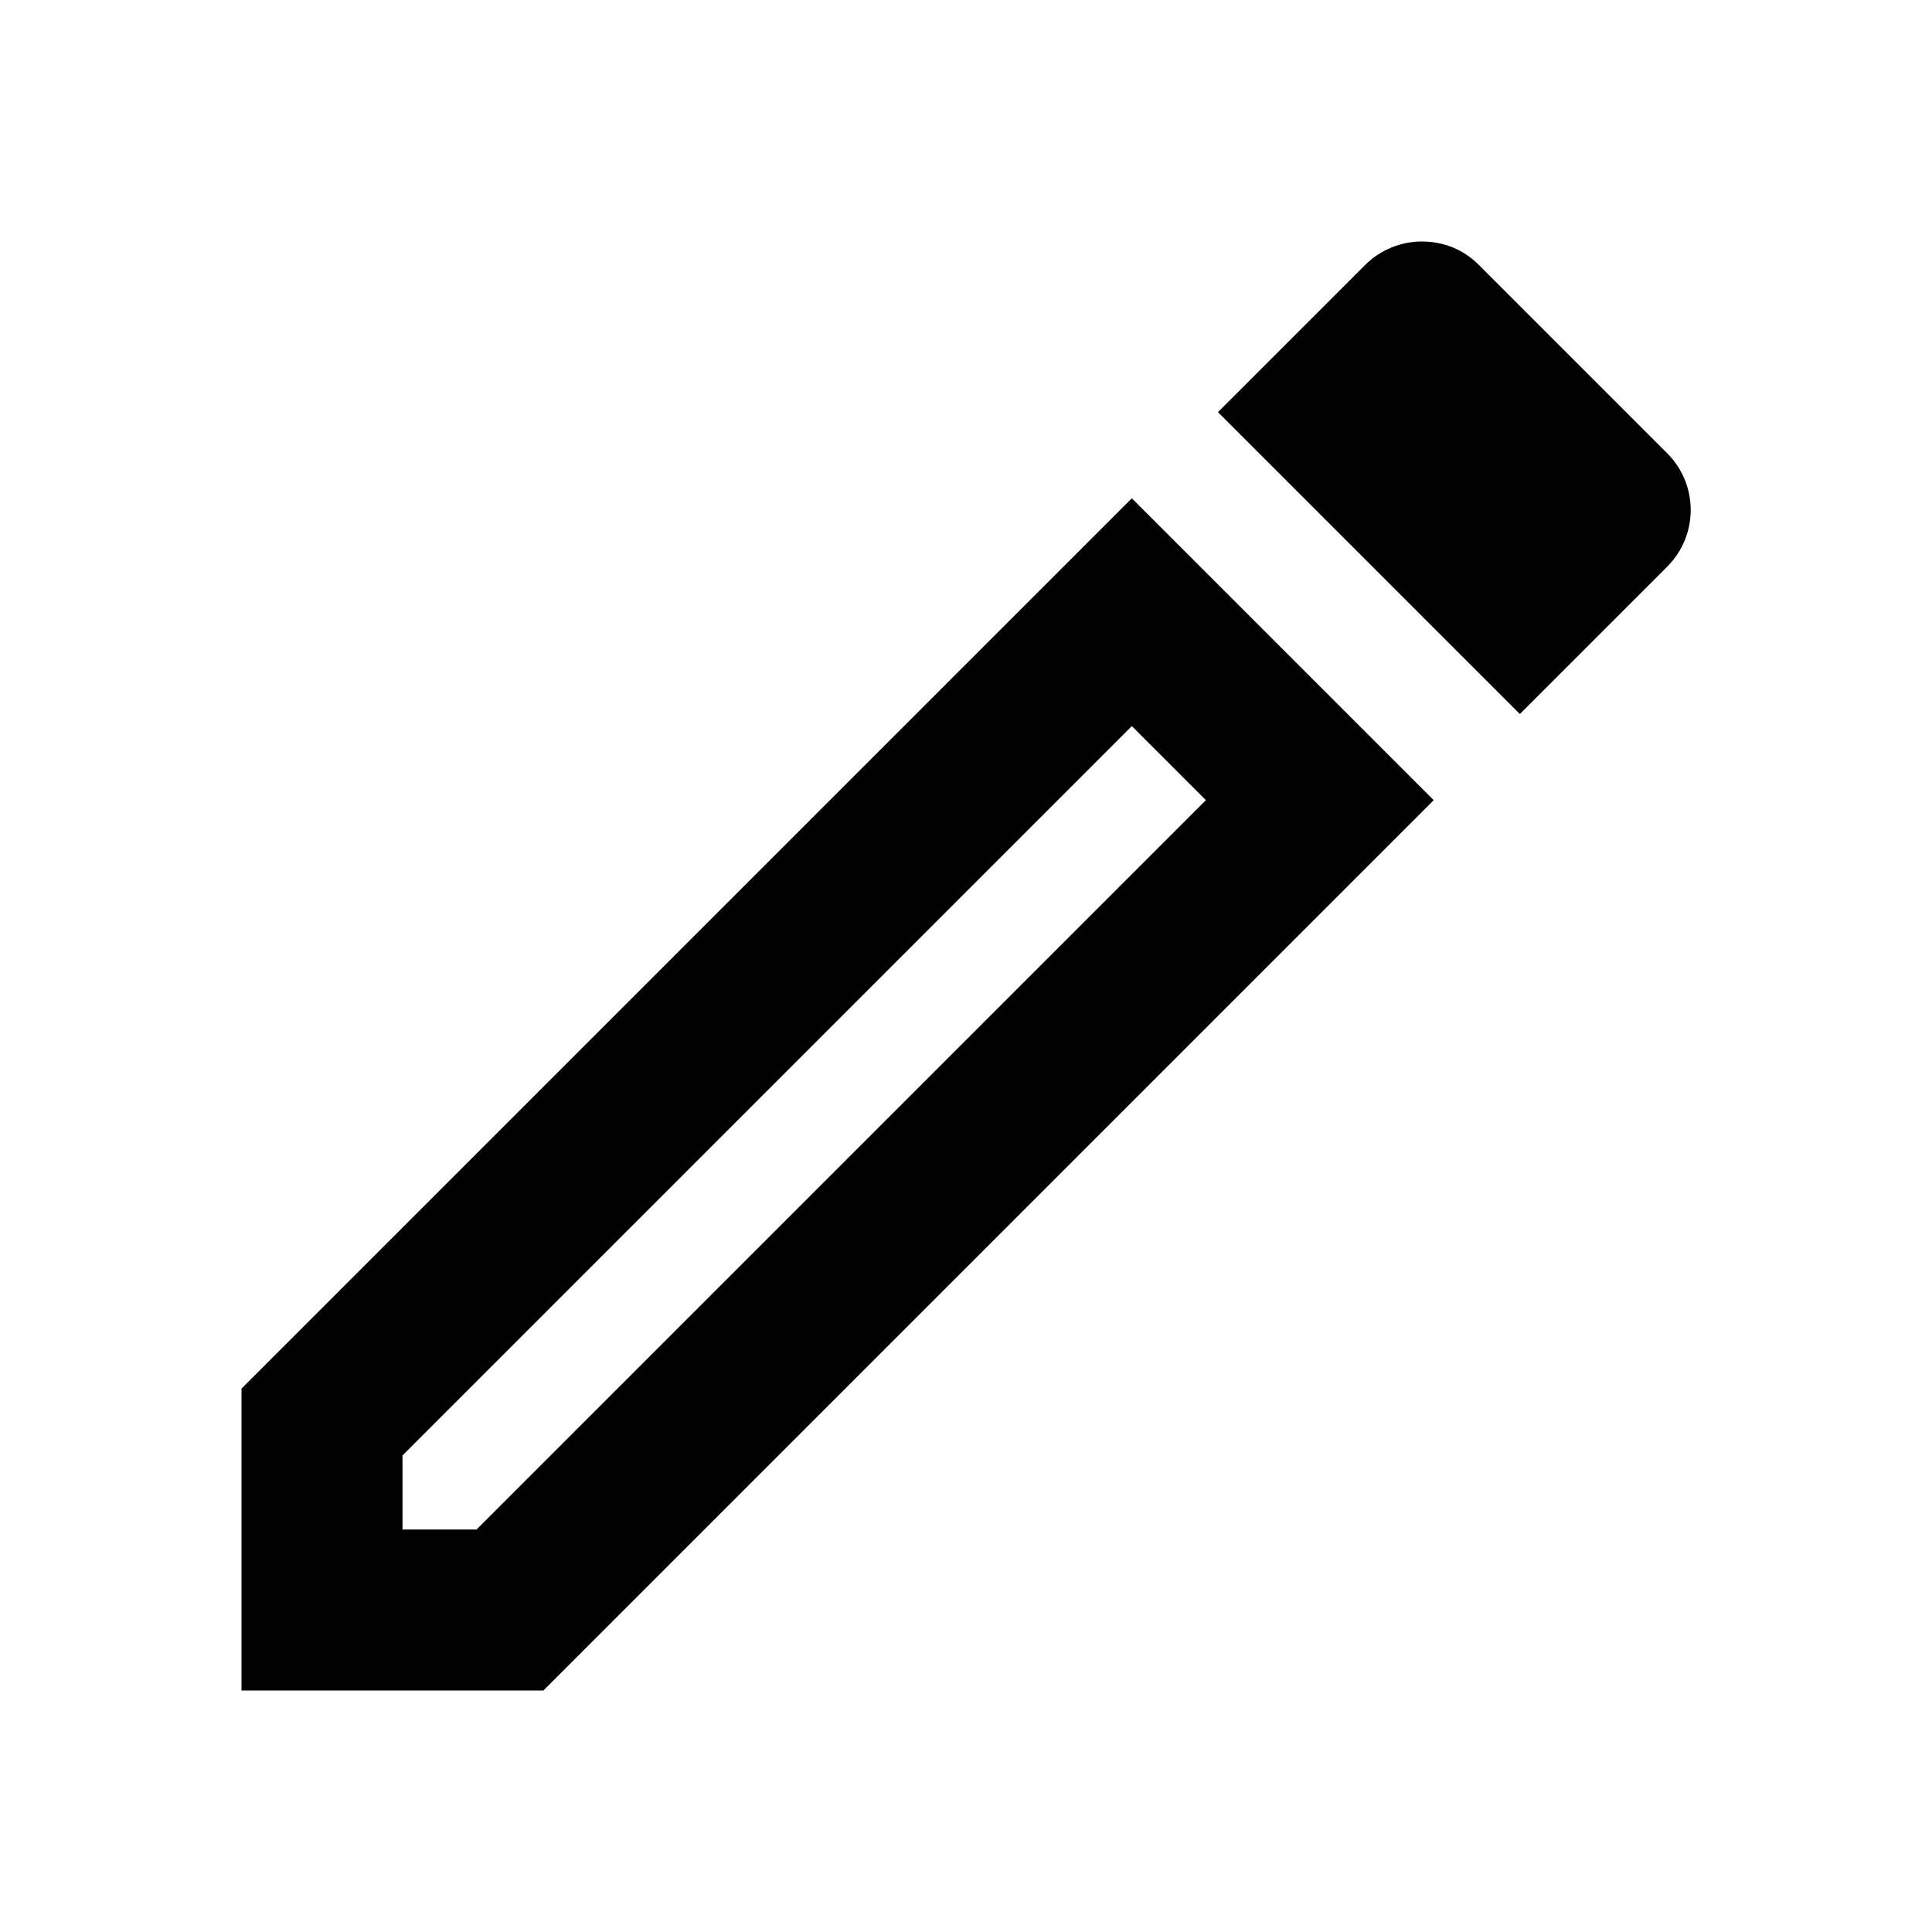
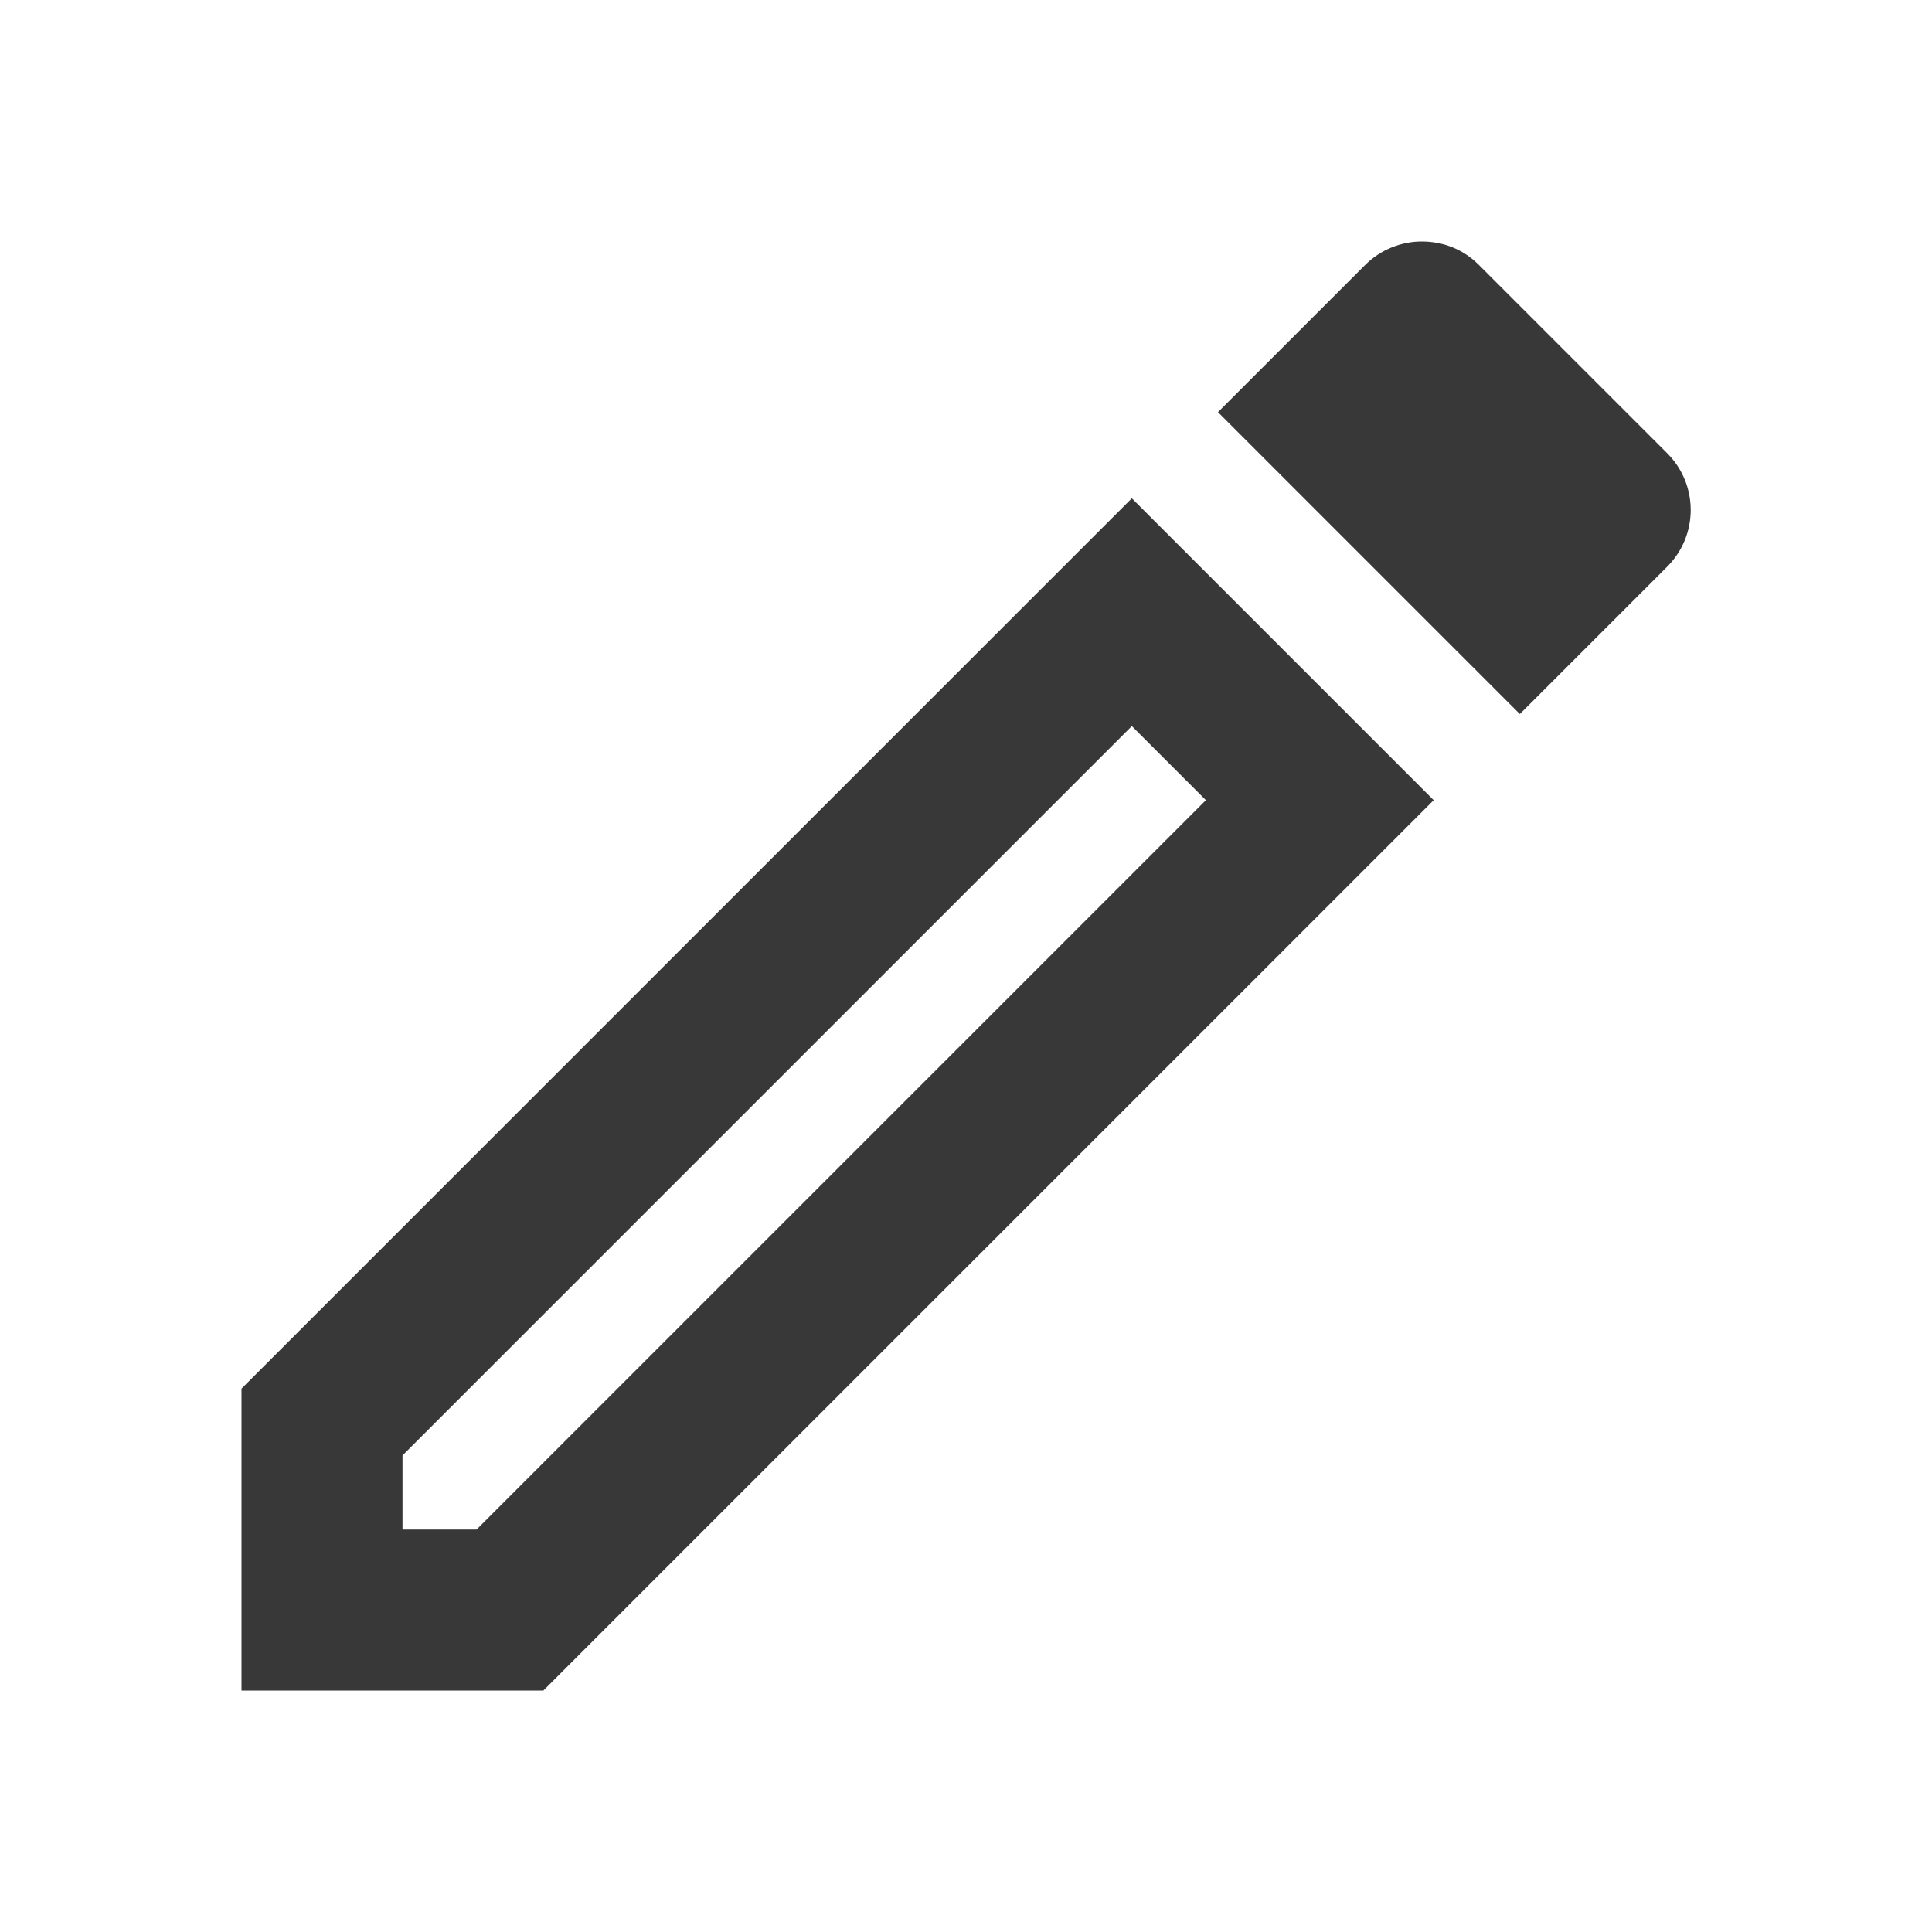
- <svg xmlns="http://www.w3.org/2000/svg" height="24px" viewBox="0 0 24 24" width="24px" fill="#000000">
+ <svg xmlns="http://www.w3.org/2000/svg" height="24px" viewBox="0 0 24 24" width="24px" fill="#383838">
  <path d="M0 0h24v24H0V0z" fill="none" />
  <path d="M14.06 9.02l.92.92L5.92 19H5v-.92l9.06-9.06M17.66 3c-.25 0-.51.1-.7.29l-1.83 1.83 3.75 3.75 1.83-1.83c.39-.39.39-1.02 0-1.41l-2.34-2.34c-.2-.2-.45-.29-.71-.29zm-3.6 3.19L3 17.25V21h3.75L17.81 9.94l-3.75-3.75z" />
</svg>
